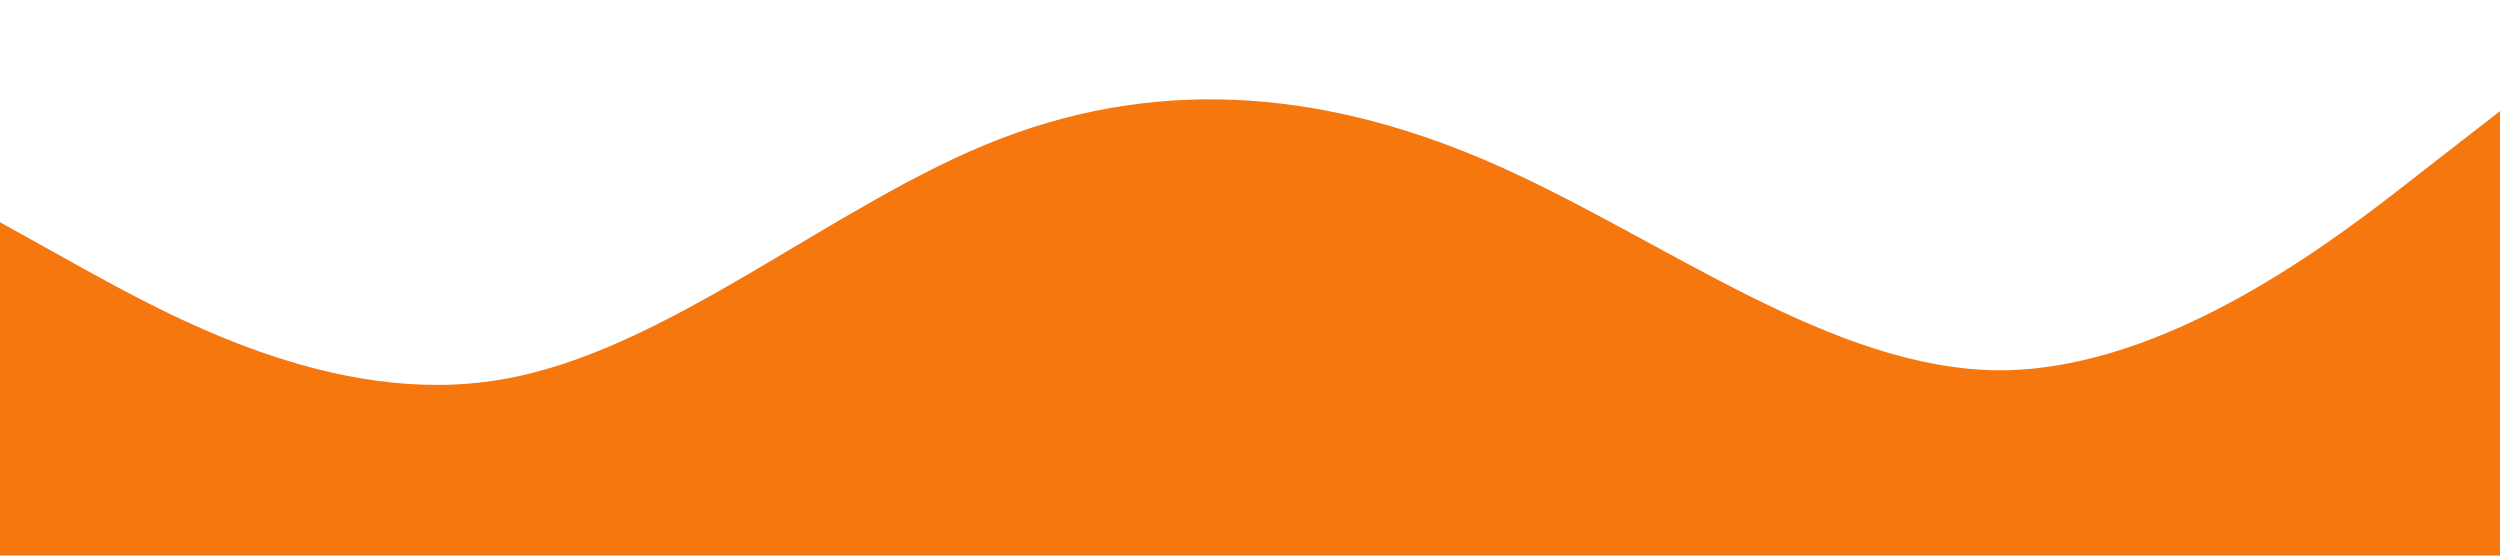
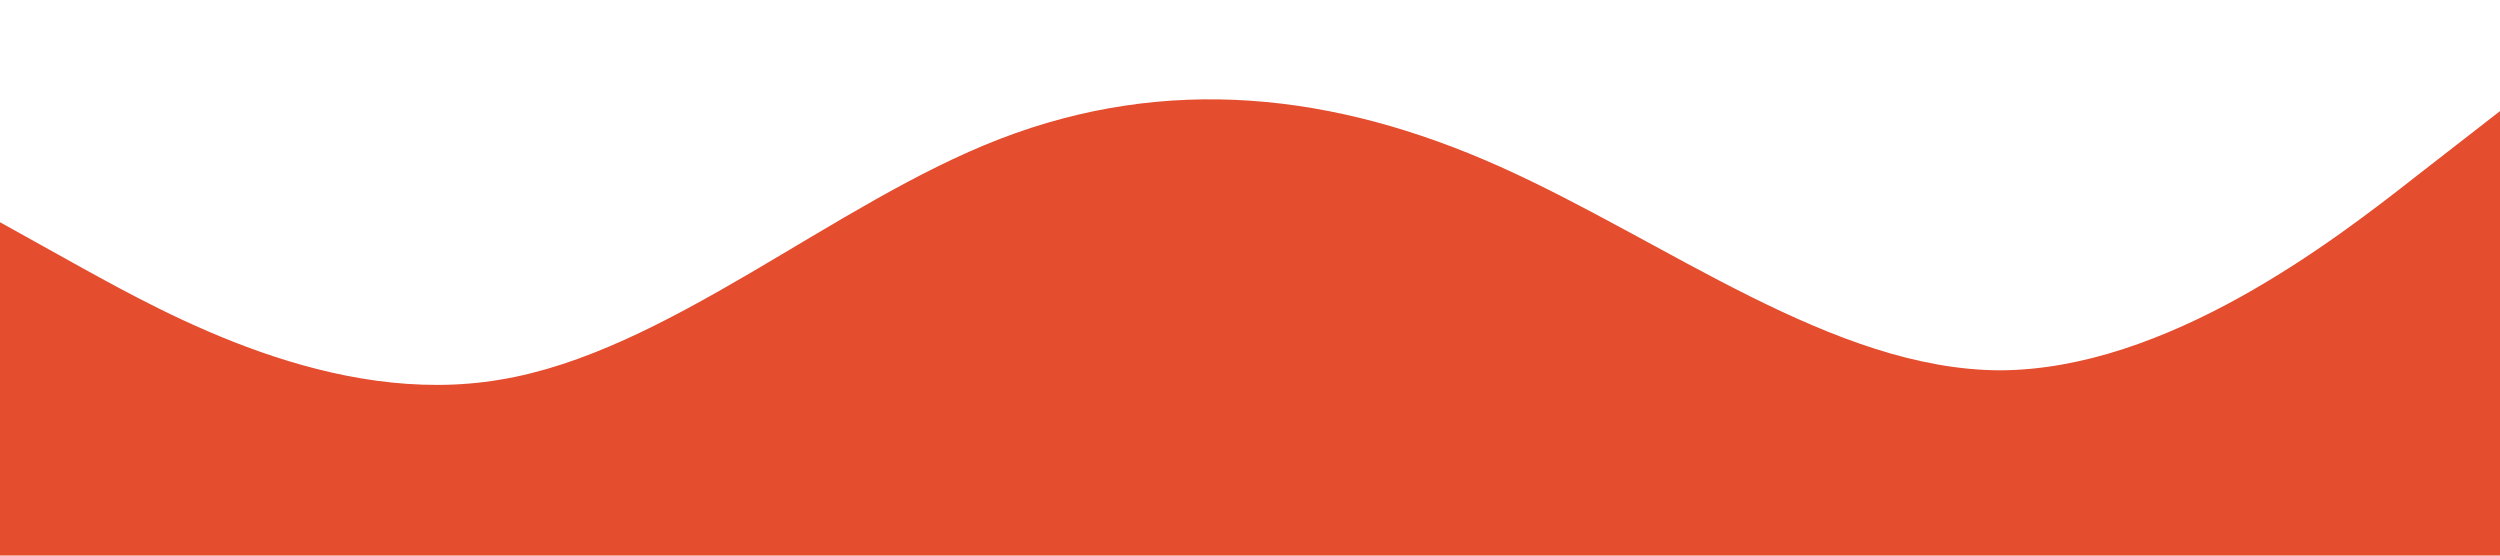
<svg xmlns="http://www.w3.org/2000/svg" viewBox="0 0 1440 320">
-   <path fill="#f7770f" fill-opacity="1" d="M0,128L48,154.7C96,181,192,235,288,218.7C384,203,480,117,576,80C672,43,768,53,864,96C960,139,1056,213,1152,213.3C1248,213,1344,139,1392,101.3L1440,64L1440,320L1392,320C1344,320,1248,320,1152,320C1056,320,960,320,864,320C768,320,672,320,576,320C480,320,384,320,288,320C192,320,96,320,48,320L0,320Z" />
+   <path fill="#E44D2E" fill-opacity="1" d="M0,128L48,154.7C96,181,192,235,288,218.7C384,203,480,117,576,80C672,43,768,53,864,96C960,139,1056,213,1152,213.3C1248,213,1344,139,1392,101.3L1440,64L1440,320L1392,320C1344,320,1248,320,1152,320C1056,320,960,320,864,320C768,320,672,320,576,320C480,320,384,320,288,320C192,320,96,320,48,320L0,320Z" />
</svg>
